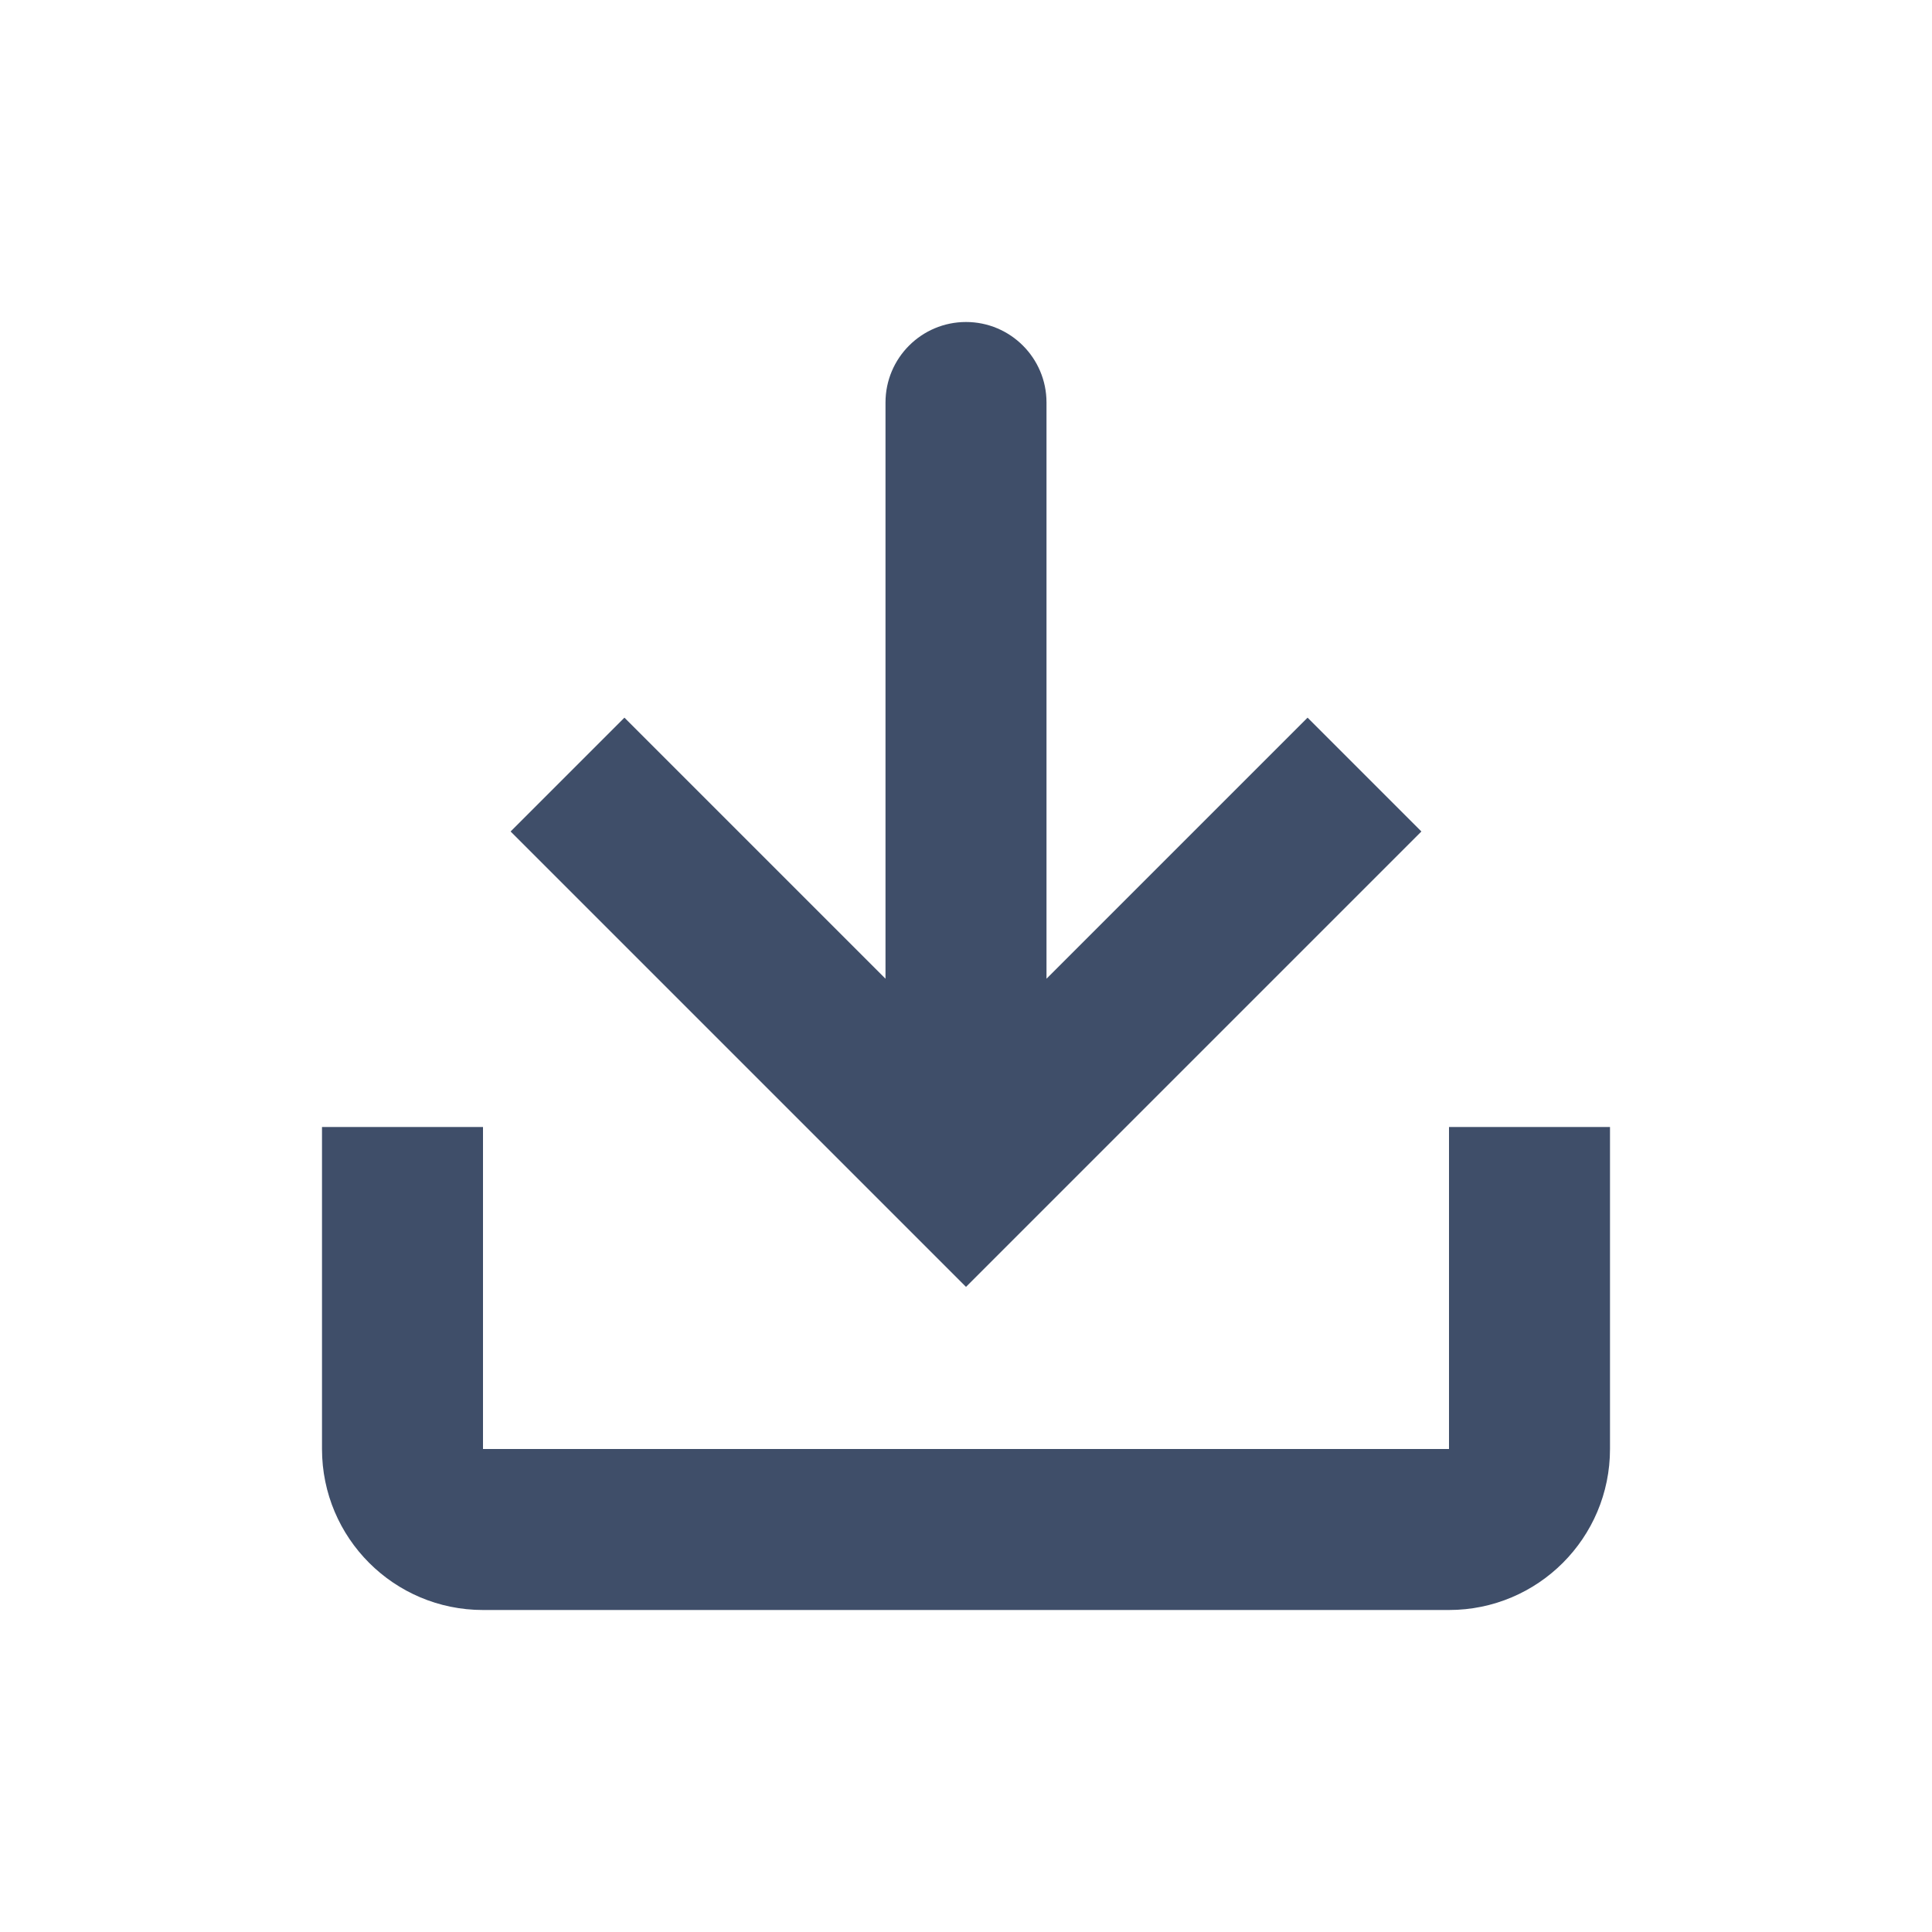
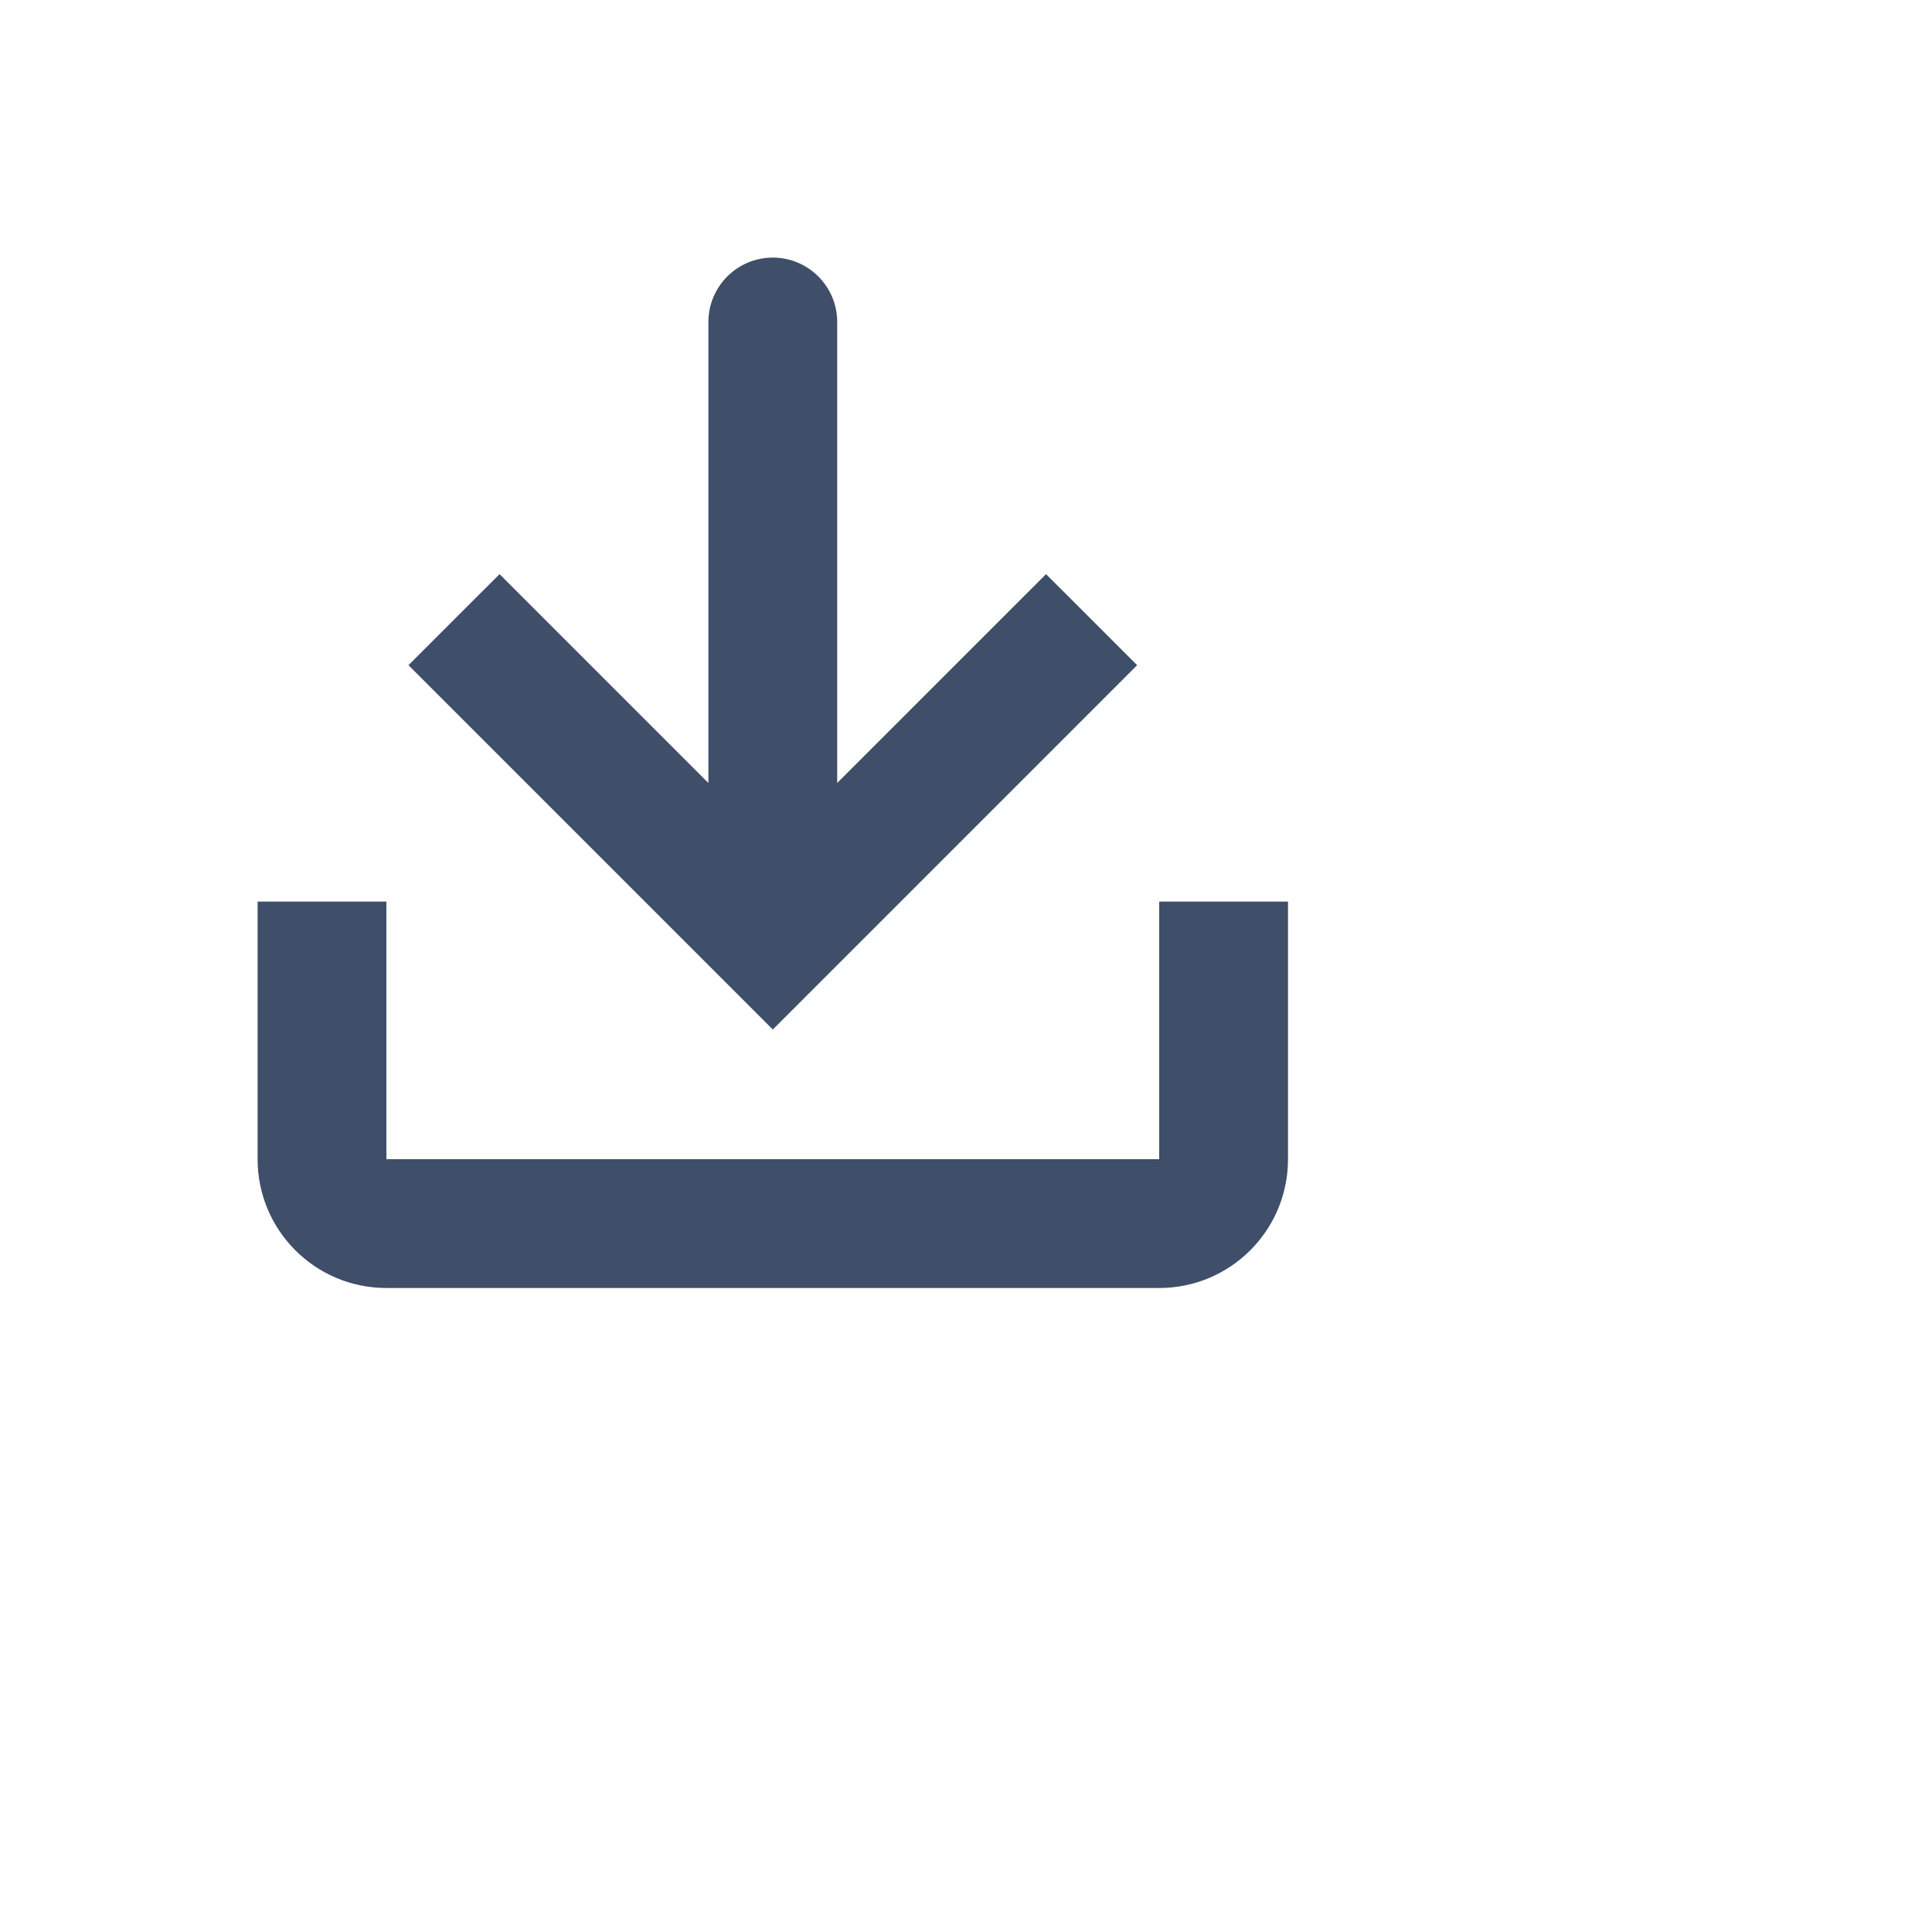
- <svg xmlns="http://www.w3.org/2000/svg" width="24" height="24" viewBox="0 0 24 24" fill="none">
+ <svg xmlns="http://www.w3.org/2000/svg" width="24" height="24" viewBox="0 0 30 30" fill="none">
  <path d="M11 5C11 4.448 11.448 4 12 4C12.552 4 13 4.448 13 5V12.158L16.243 8.915L17.657 10.329L12 15.986L6.343 10.329L7.757 8.915L11 12.158V5Z" fill="#1E304F" fill-opacity="0.85" />
  <path d="M4 14H6V18H18V14H20V18C20 19.105 19.105 20 18 20H6C4.895 20 4 19.105 4 18V14Z" fill="#1E304F" fill-opacity="0.85" />
</svg>
